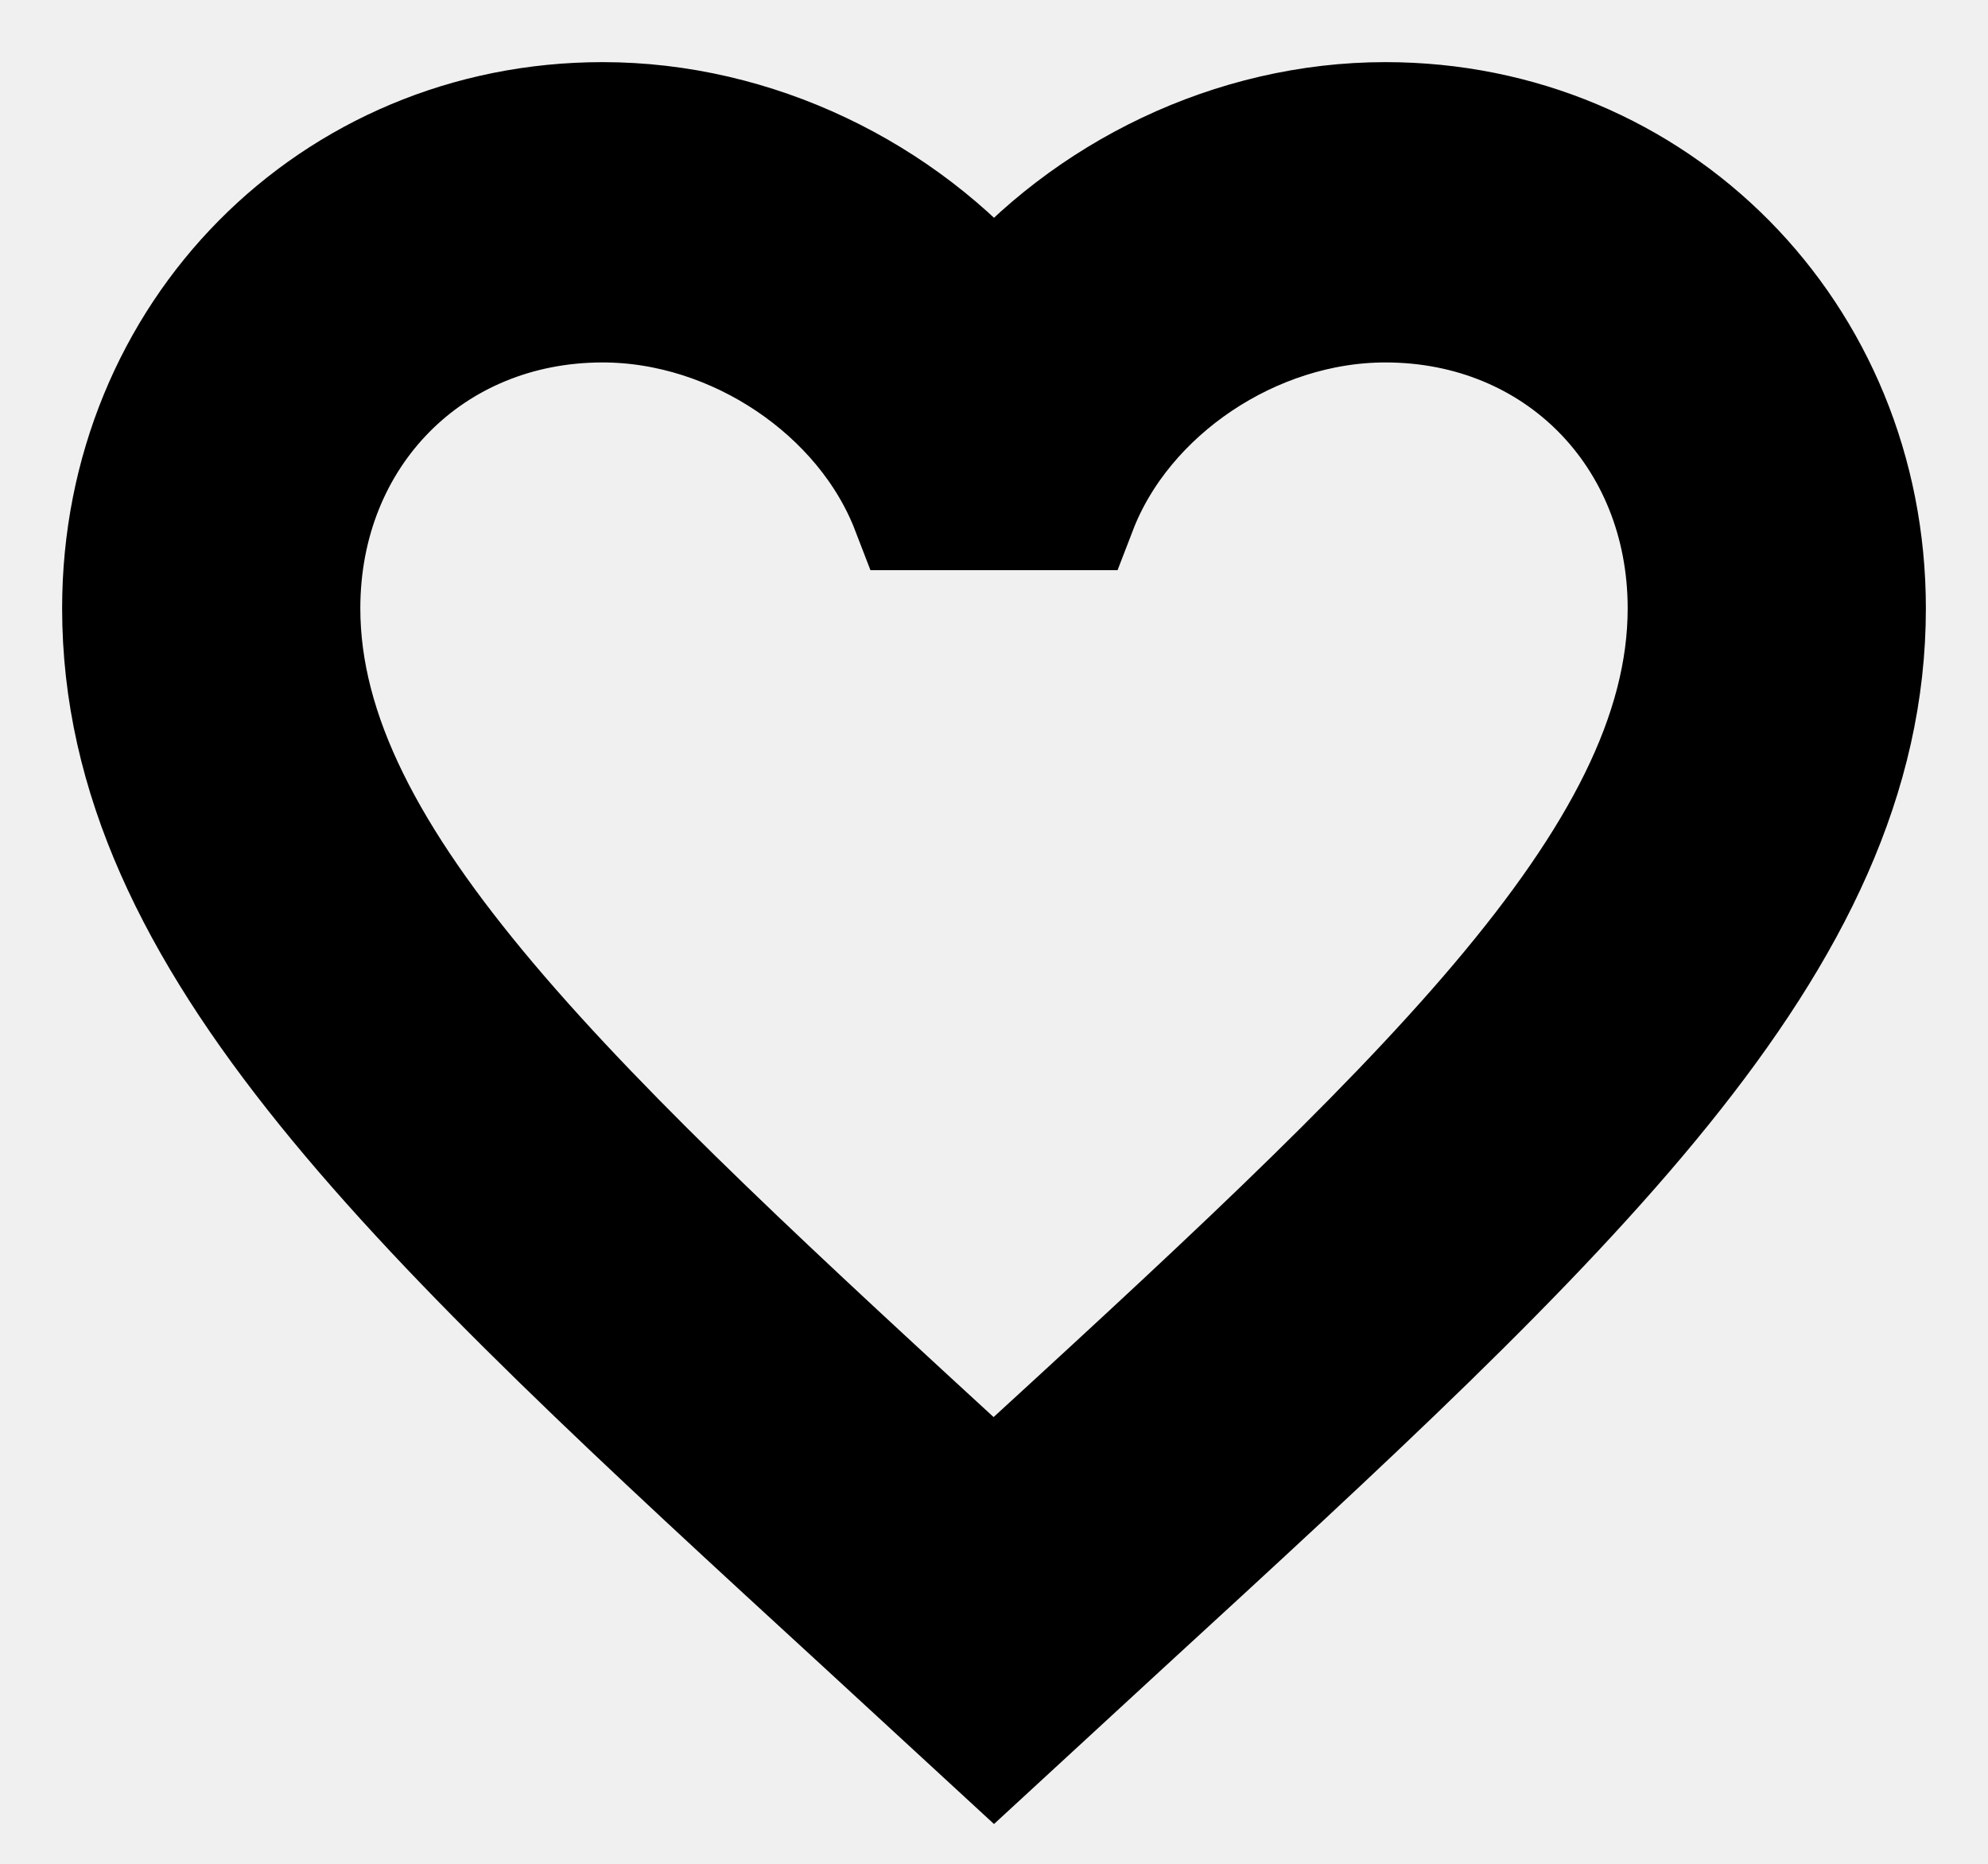
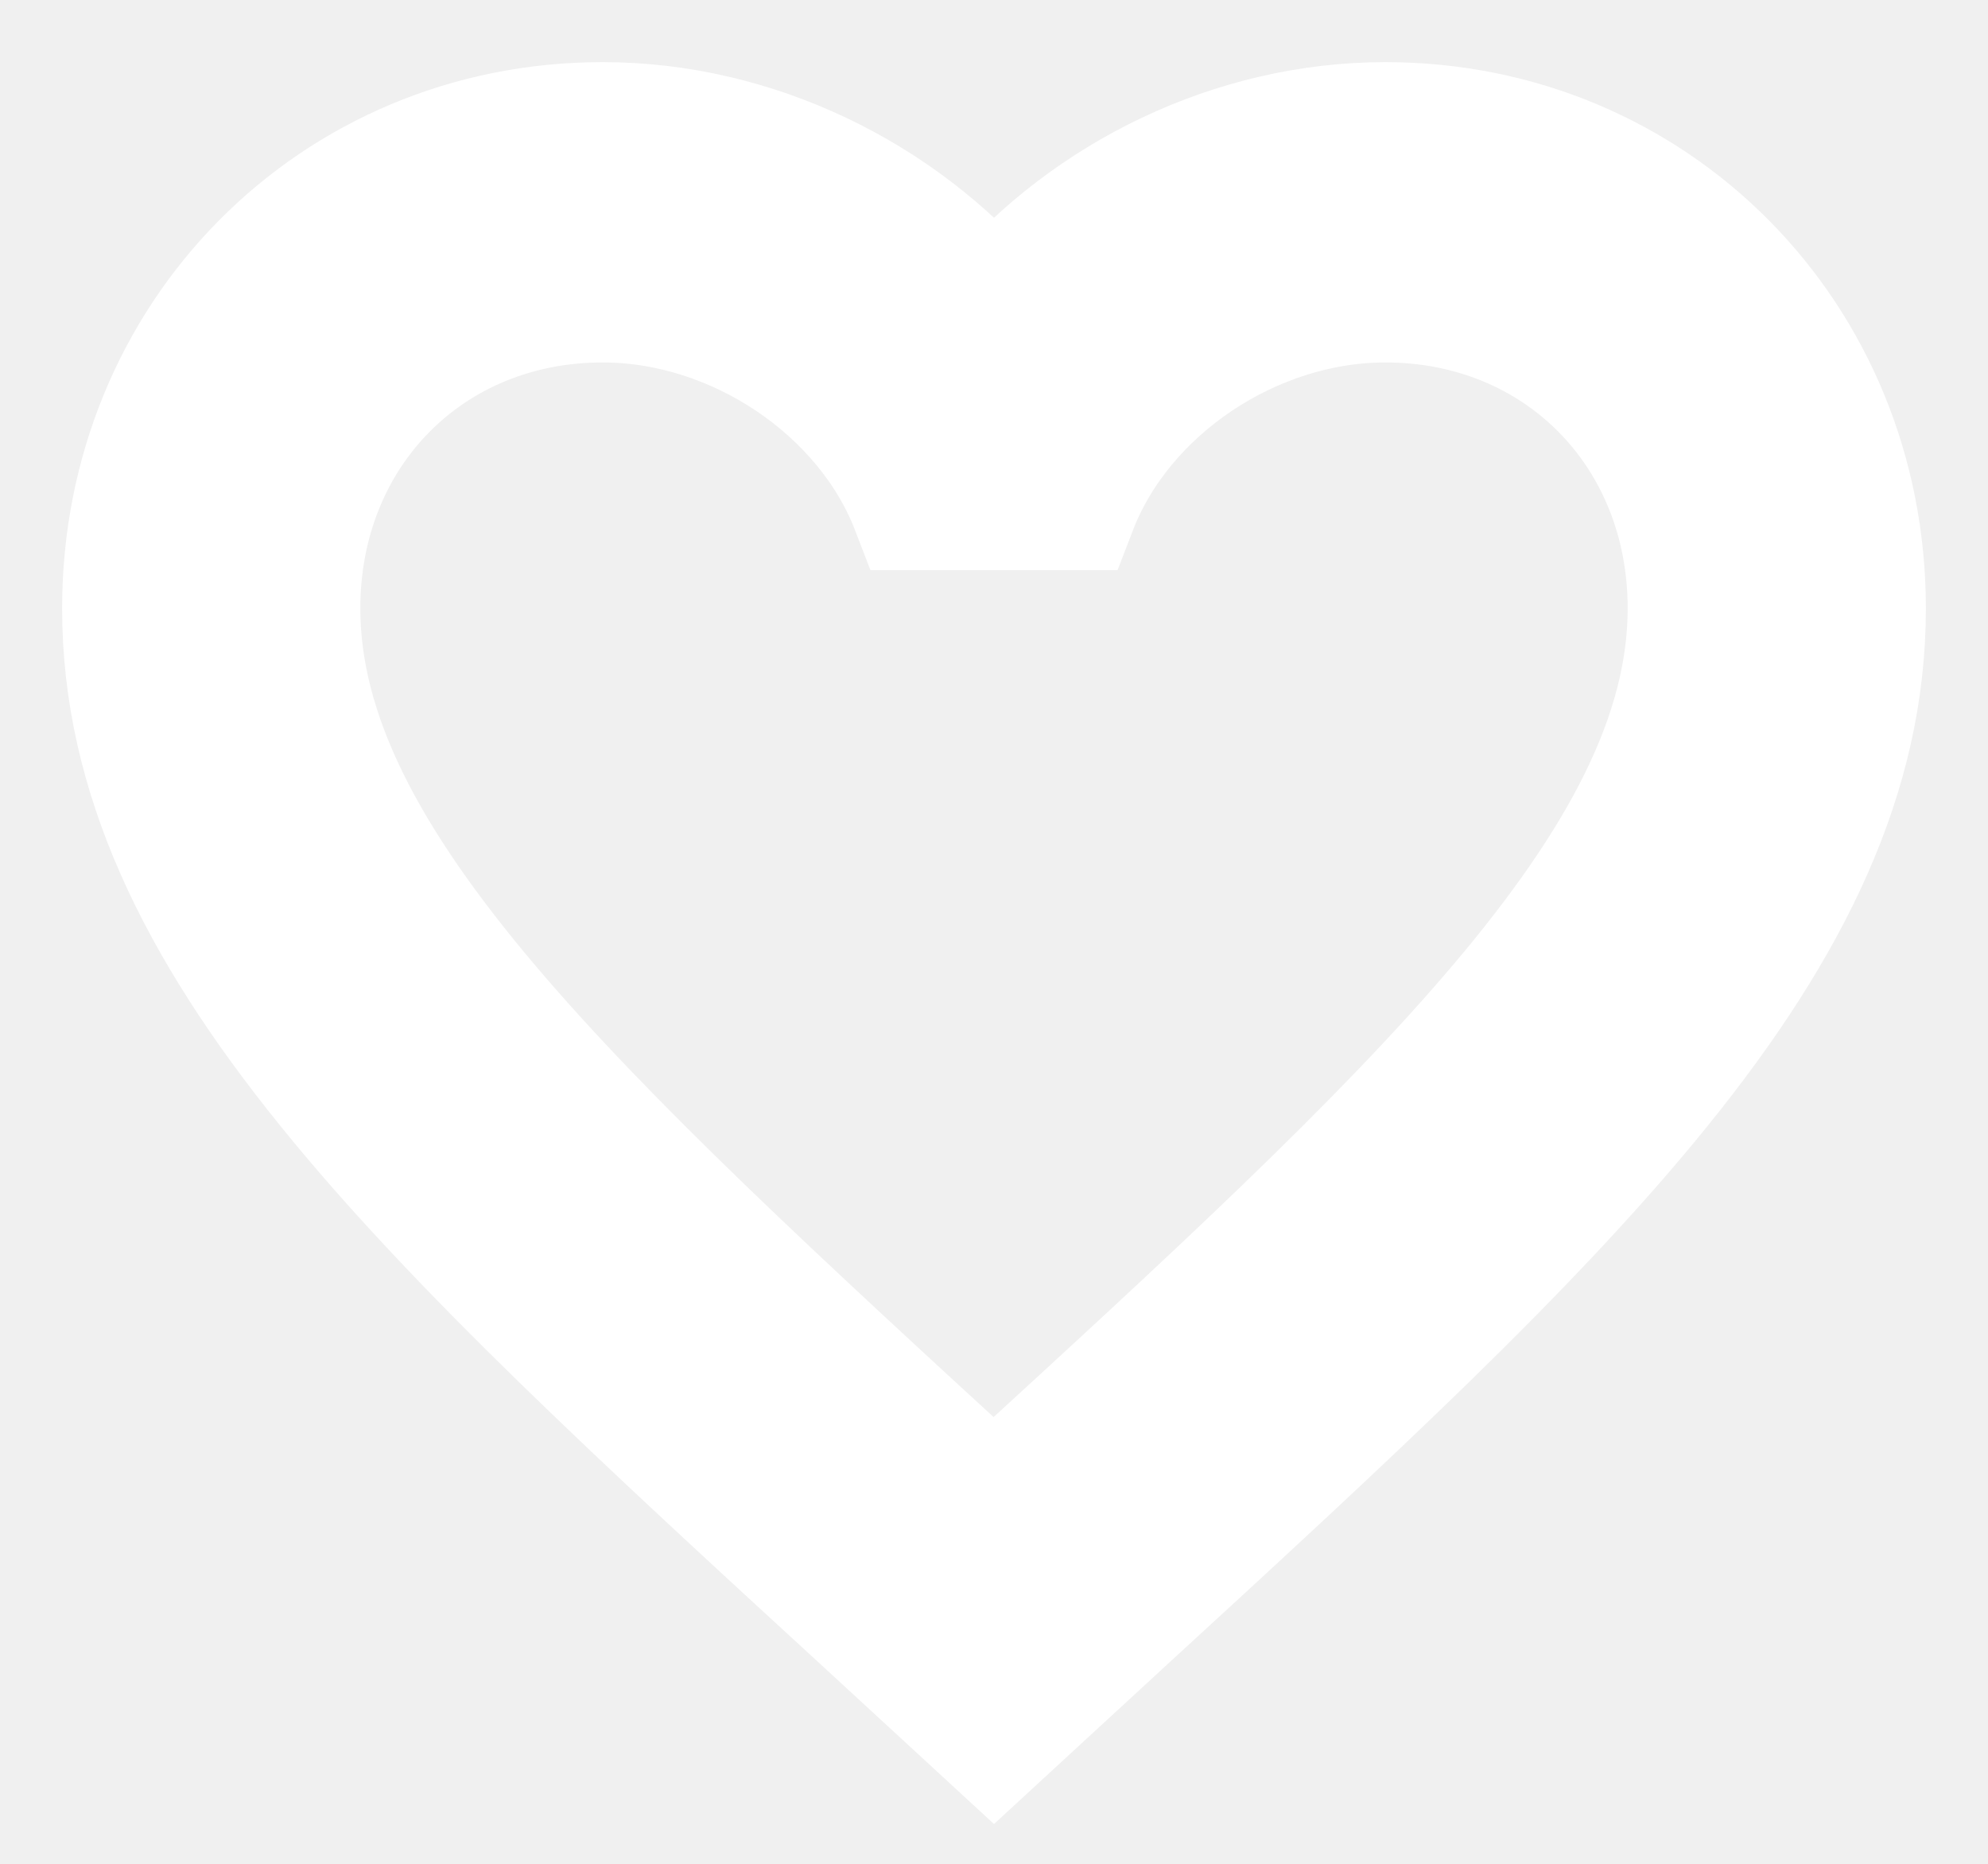
<svg xmlns="http://www.w3.org/2000/svg" width="16" height="15" viewBox="0 0 16 15" fill="none">
-   <path d="M8.07 12.016L8 12.087L7.923 12.016C4.598 8.963 2.4 6.944 2.4 4.896C2.4 3.48 3.45 2.417 4.85 2.417C5.928 2.417 6.978 3.125 7.349 4.089H8.651C9.022 3.125 10.072 2.417 11.15 2.417C12.55 2.417 13.6 3.48 13.6 4.896C13.6 6.944 11.402 8.963 8.07 12.016ZM11.15 1C9.932 1 8.763 1.574 8 2.474C7.237 1.574 6.068 1 4.85 1C2.694 1 1 2.707 1 4.896C1 7.567 3.38 9.756 6.985 13.065L8 14L9.015 13.065C12.62 9.756 15 7.567 15 4.896C15 2.707 13.306 1 11.15 1Z" fill="black" stroke="black" />
+   <path d="M8.07 12.016L8 12.087L7.923 12.016C4.598 8.963 2.4 6.944 2.4 4.896C2.4 3.48 3.45 2.417 4.85 2.417C5.928 2.417 6.978 3.125 7.349 4.089H8.651C9.022 3.125 10.072 2.417 11.15 2.417C12.55 2.417 13.6 3.48 13.6 4.896C13.6 6.944 11.402 8.963 8.07 12.016ZM11.15 1C9.932 1 8.763 1.574 8 2.474C7.237 1.574 6.068 1 4.85 1C2.694 1 1 2.707 1 4.896C1 7.567 3.38 9.756 6.985 13.065L8 14L9.015 13.065C12.62 9.756 15 7.567 15 4.896C15 2.707 13.306 1 11.15 1Z" fill="white" stroke="white" />
</svg>
